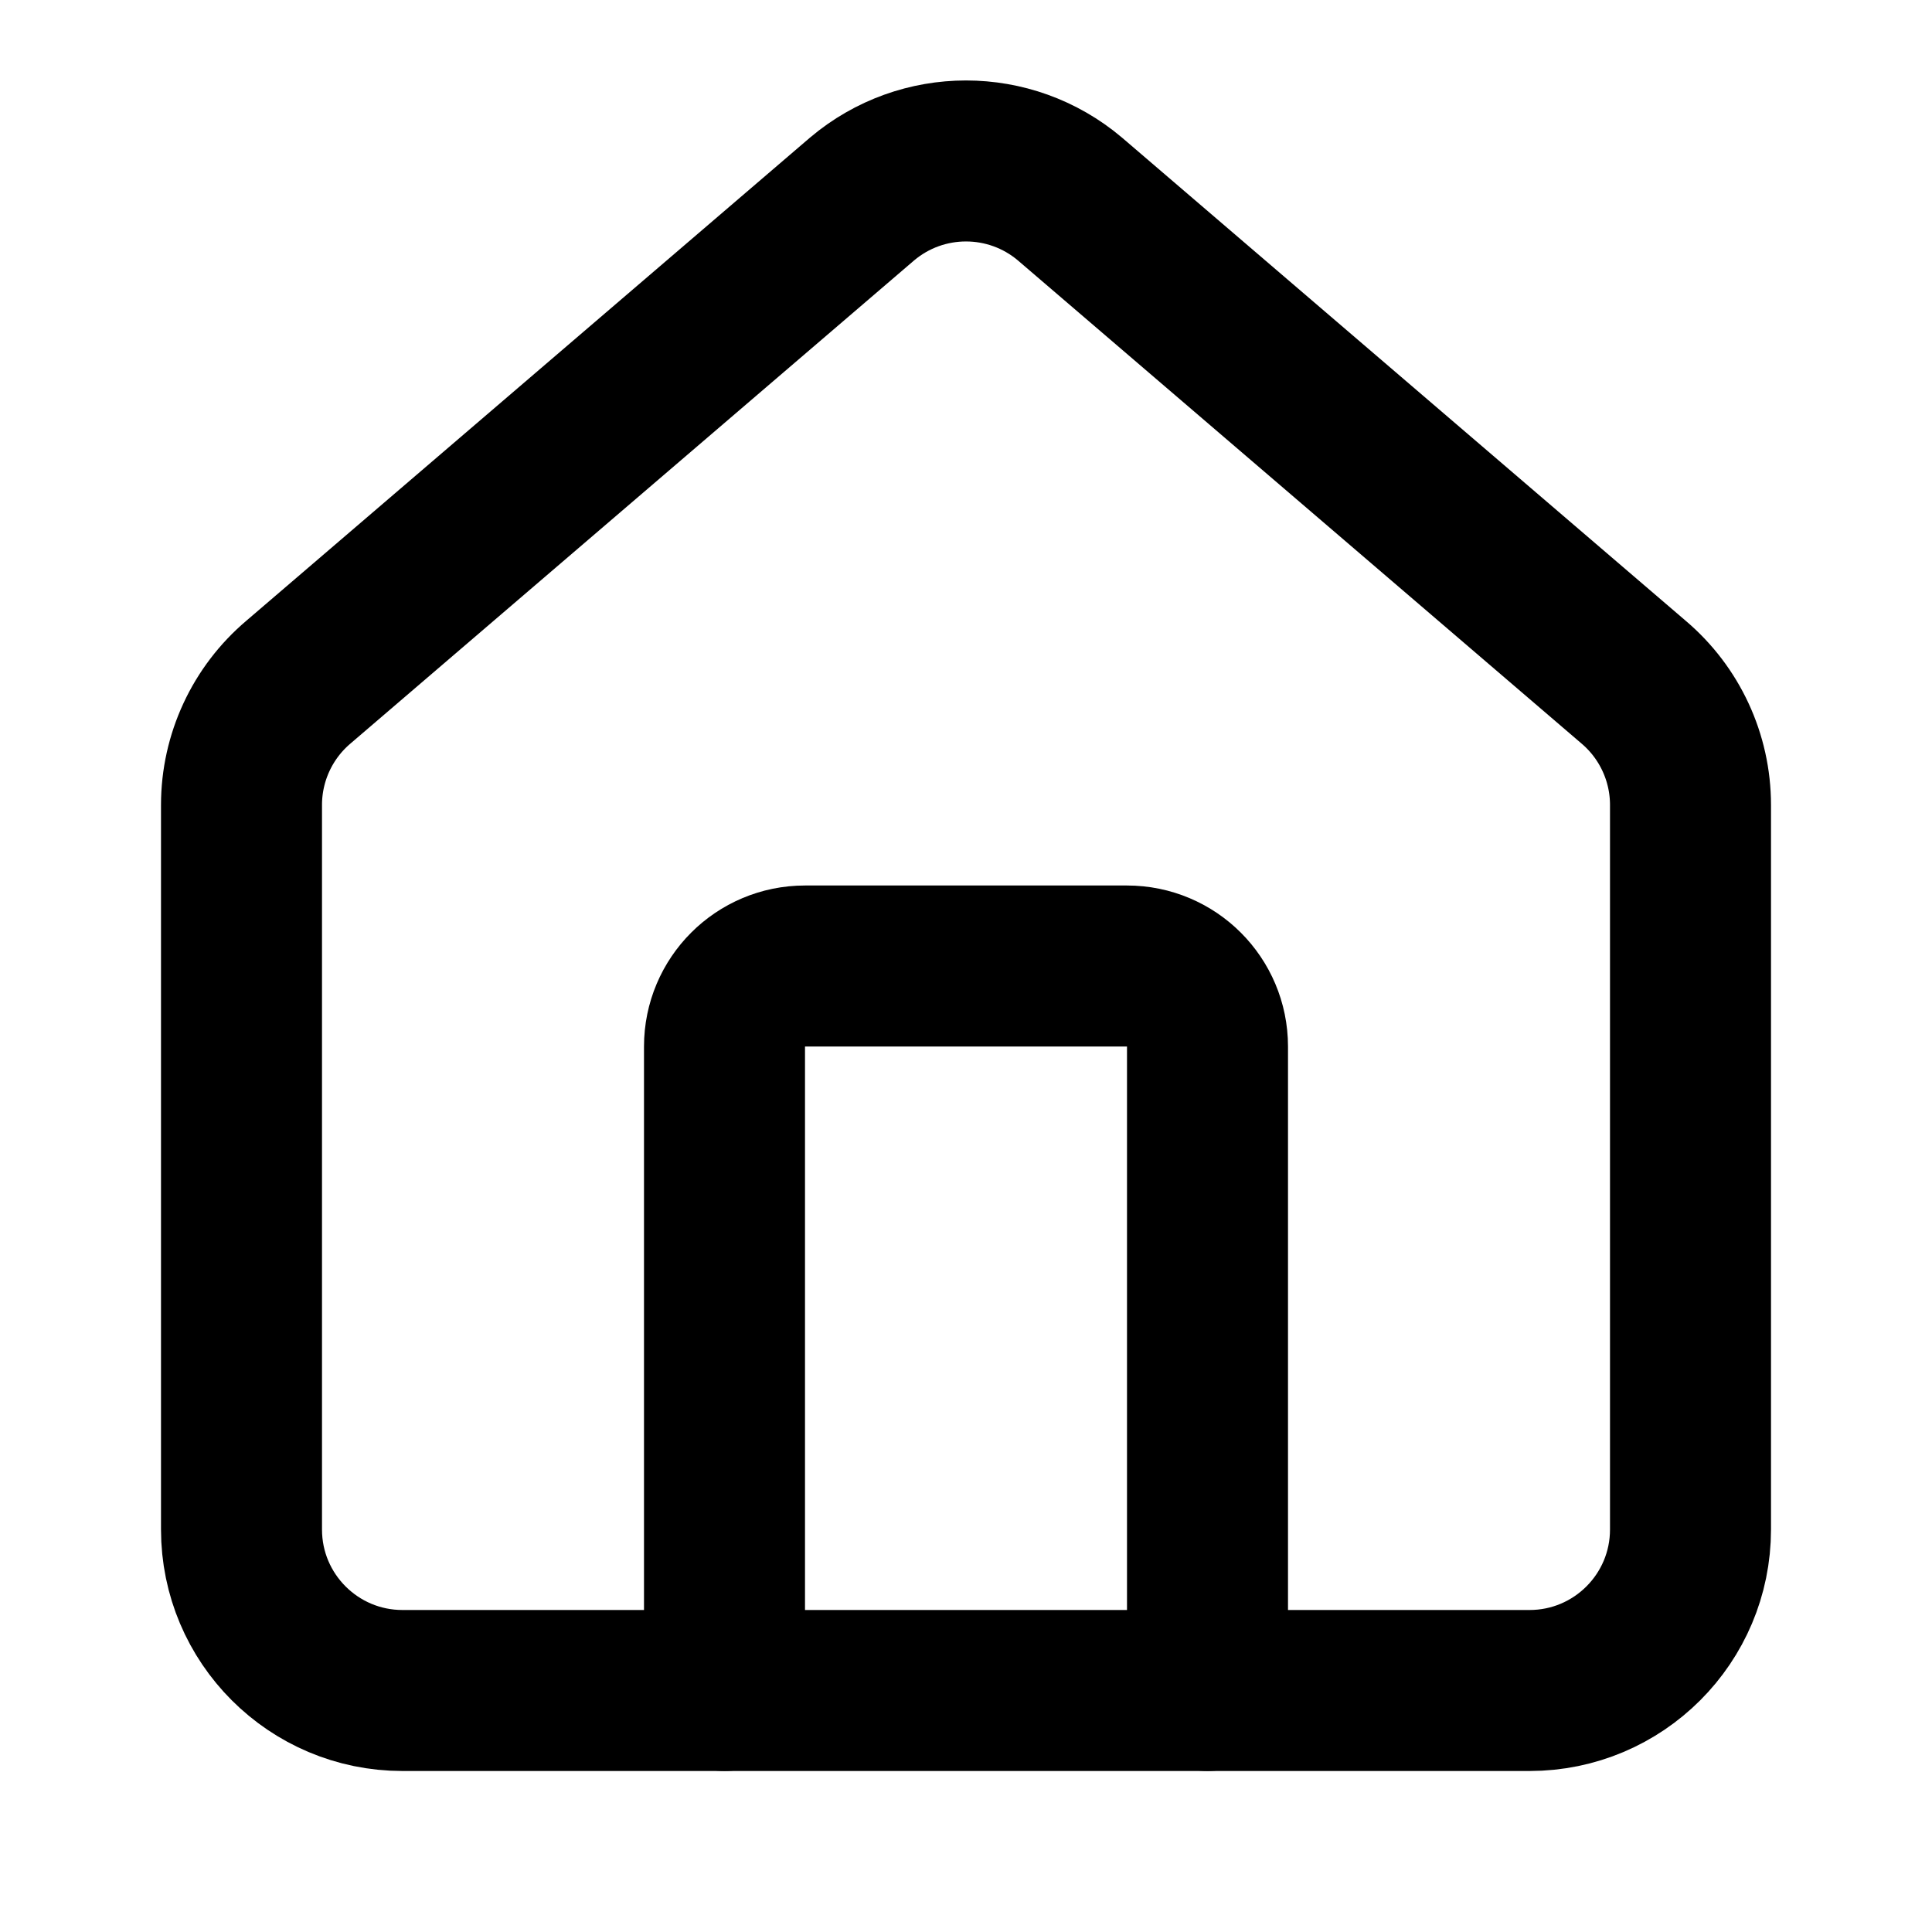
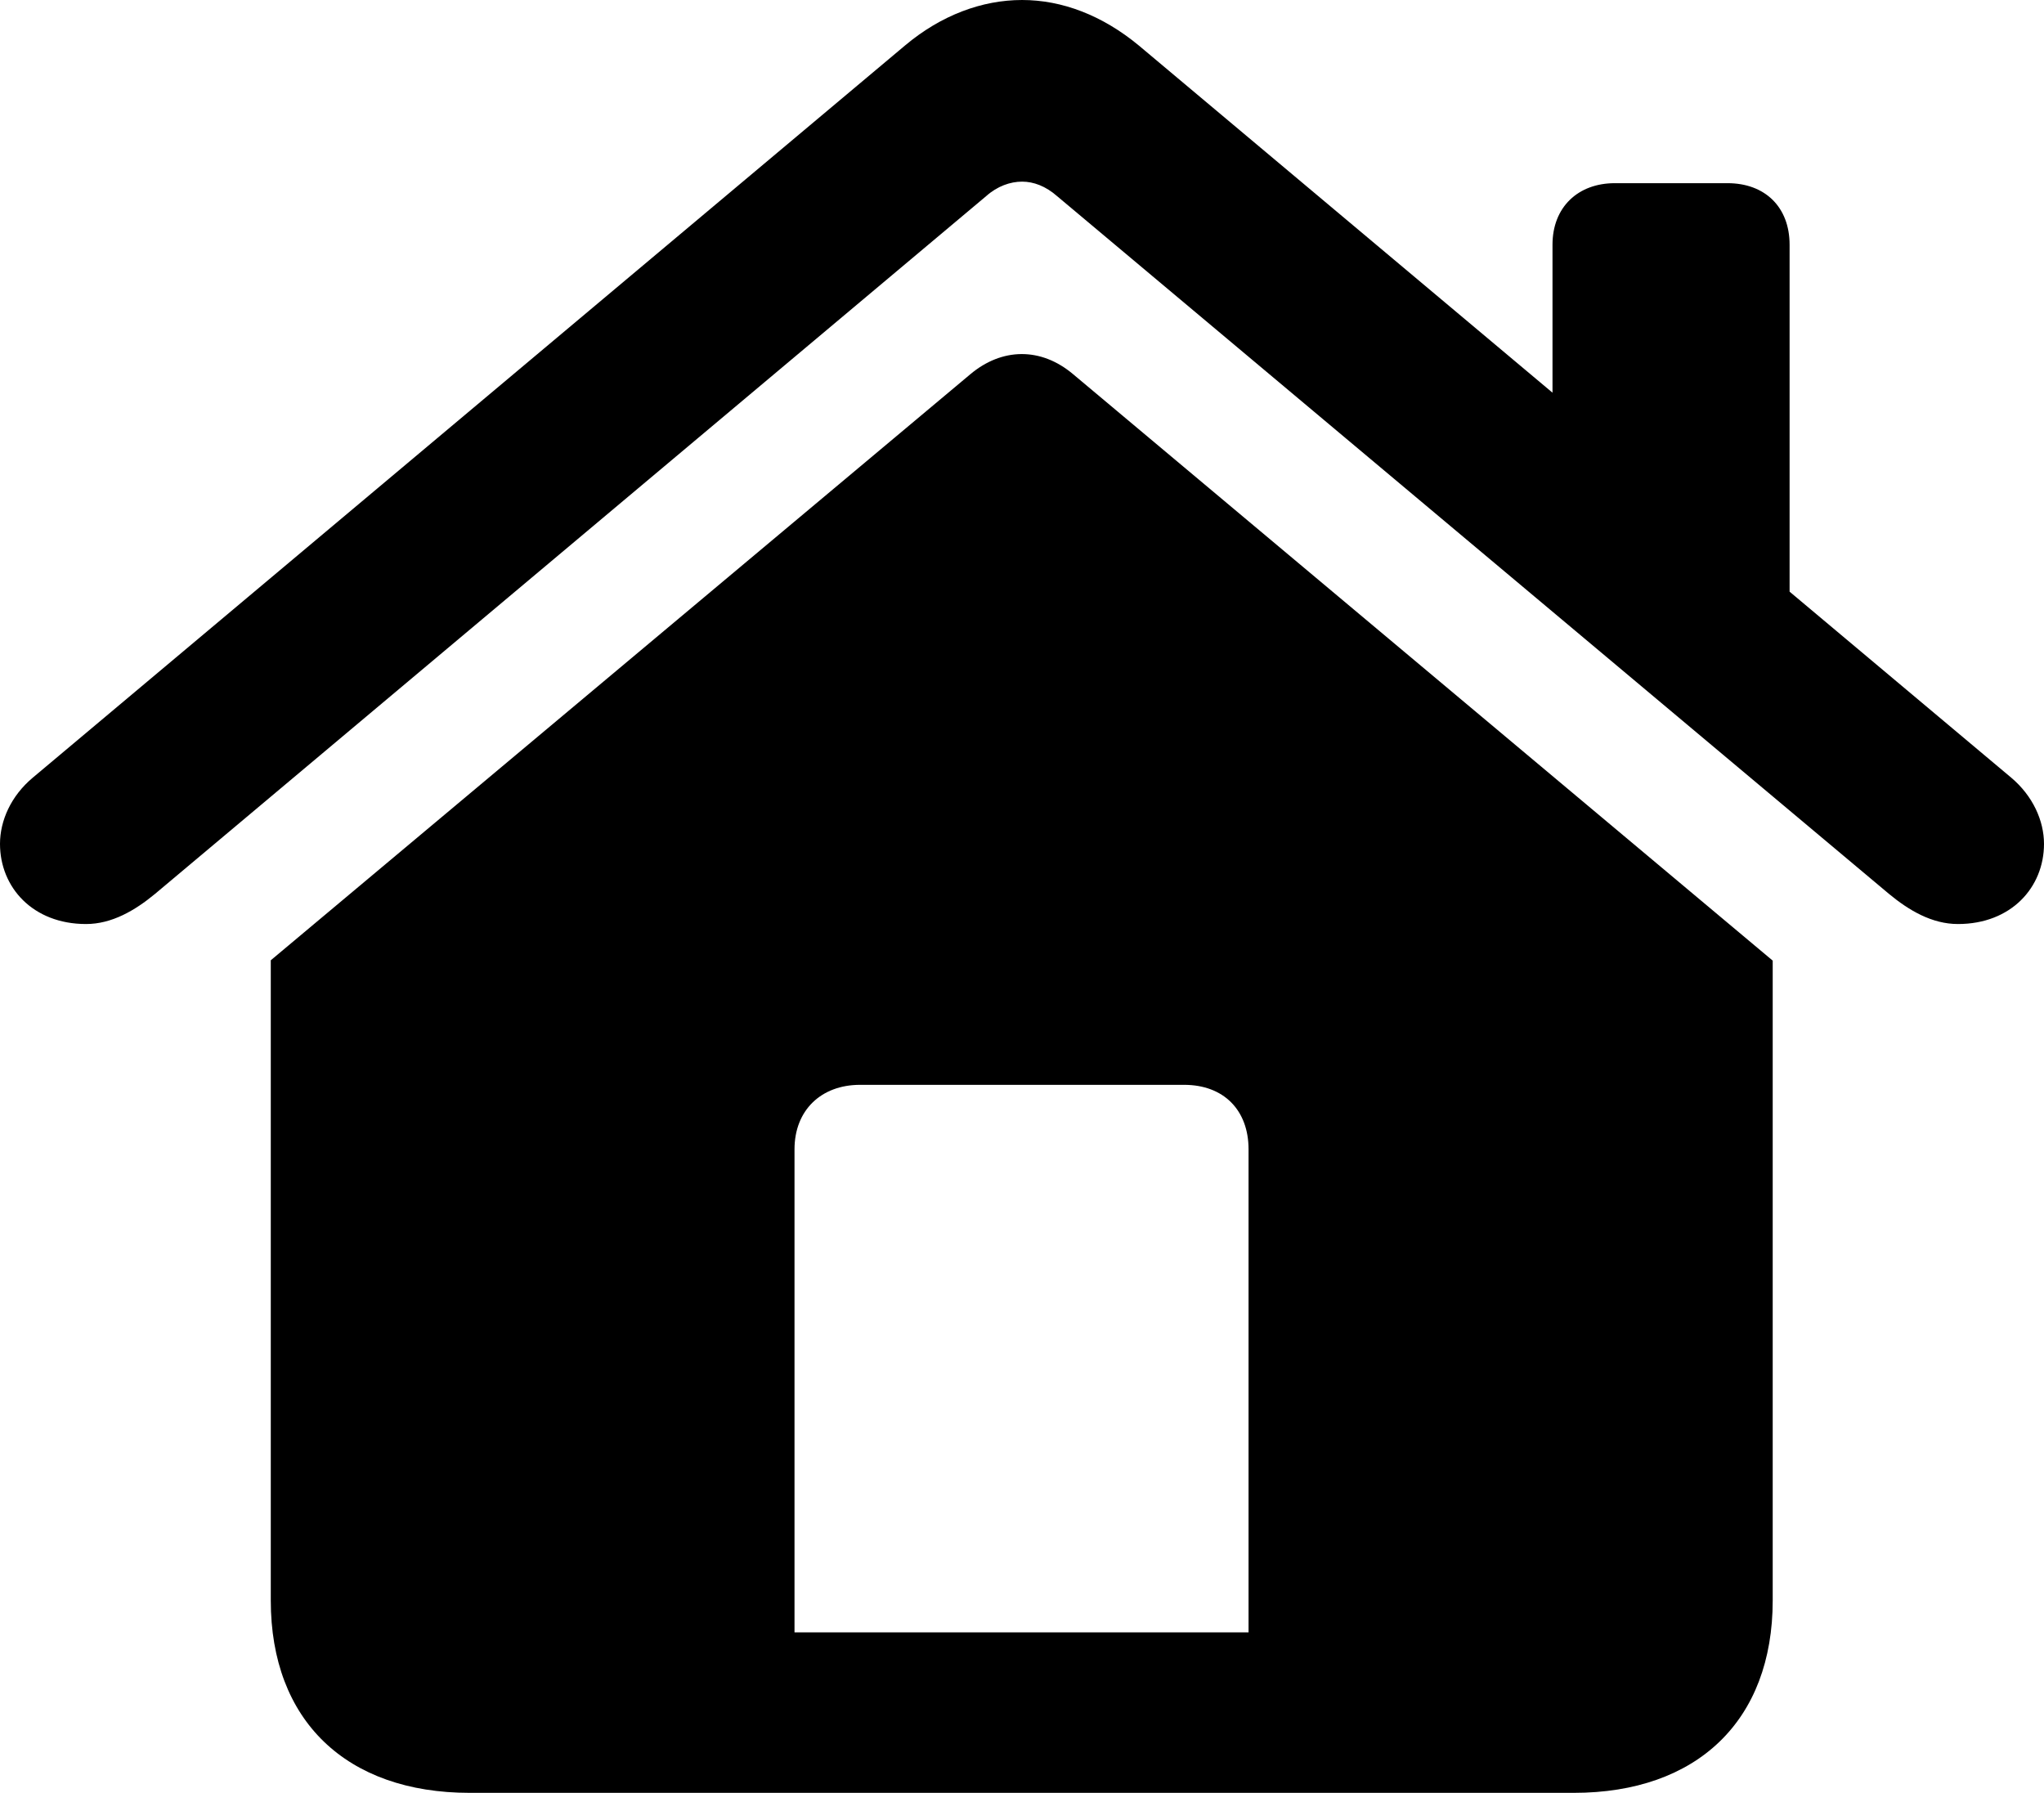
- <svg xmlns="http://www.w3.org/2000/svg" class="lucide lucide-house" width="24" height="24" viewBox="0 0 24 24" fill="none" stroke="currentColor" stroke-width="2" stroke-linecap="round" stroke-linejoin="round">
-   <path d="M15 21v-8a1 1 0 0 0-1-1h-4a1 1 0 0 0-1 1v8" />
-   <path d="M3 10a2 2 0 0 1 .709-1.528l7-6a2 2 0 0 1 2.582 0l7 6A2 2 0 0 1 21 10v9a2 2 0 0 1-2 2H5a2 2 0 0 1-2-2z" />
+ <svg xmlns="http://www.w3.org/2000/svg" viewBox="0 0 23.846 20.916" role="img" aria-label="house.fill">
+   <path fill="currentColor" fill-rule="nonzero" d="M9.269 19.044 L9.269 13.408 C9.269 12.953 9.579 12.656 10.034 12.656 L13.814 12.656 C14.278 12.656 14.566 12.953 14.566 13.408 L14.566 19.044 Z M3.159 18.672 C3.159 20.072 4.039 20.916 5.481 20.916 L18.359 20.916 C19.801 20.916 20.681 20.072 20.681 18.672 L20.681 11.207 L12.521 4.367 C12.143 4.047 11.687 4.057 11.319 4.367 L3.159 11.203 Z M1.004 10.78 C1.305 10.78 1.576 10.621 1.809 10.428 L11.505 2.288 C11.635 2.172 11.786 2.119 11.924 2.119 C12.059 2.119 12.2 2.172 12.332 2.288 L22.037 10.428 C22.27 10.621 22.539 10.78 22.842 10.78 C23.464 10.78 23.846 10.351 23.846 9.845 C23.846 9.575 23.716 9.285 23.463 9.072 L13.286 0.531 C12.858 0.177 12.389 0 11.924 0 C11.457 0 10.979 0.177 10.558 0.531 L0.383 9.072 C0.128 9.285 0 9.575 0 9.845 C0 10.351 0.382 10.78 1.004 10.78 Z M18.112 5.12 L20.878 7.445 L20.878 2.855 C20.878 2.416 20.591 2.137 20.154 2.137 L18.839 2.137 C18.41 2.137 18.112 2.416 18.112 2.855 Z" />
</svg>
